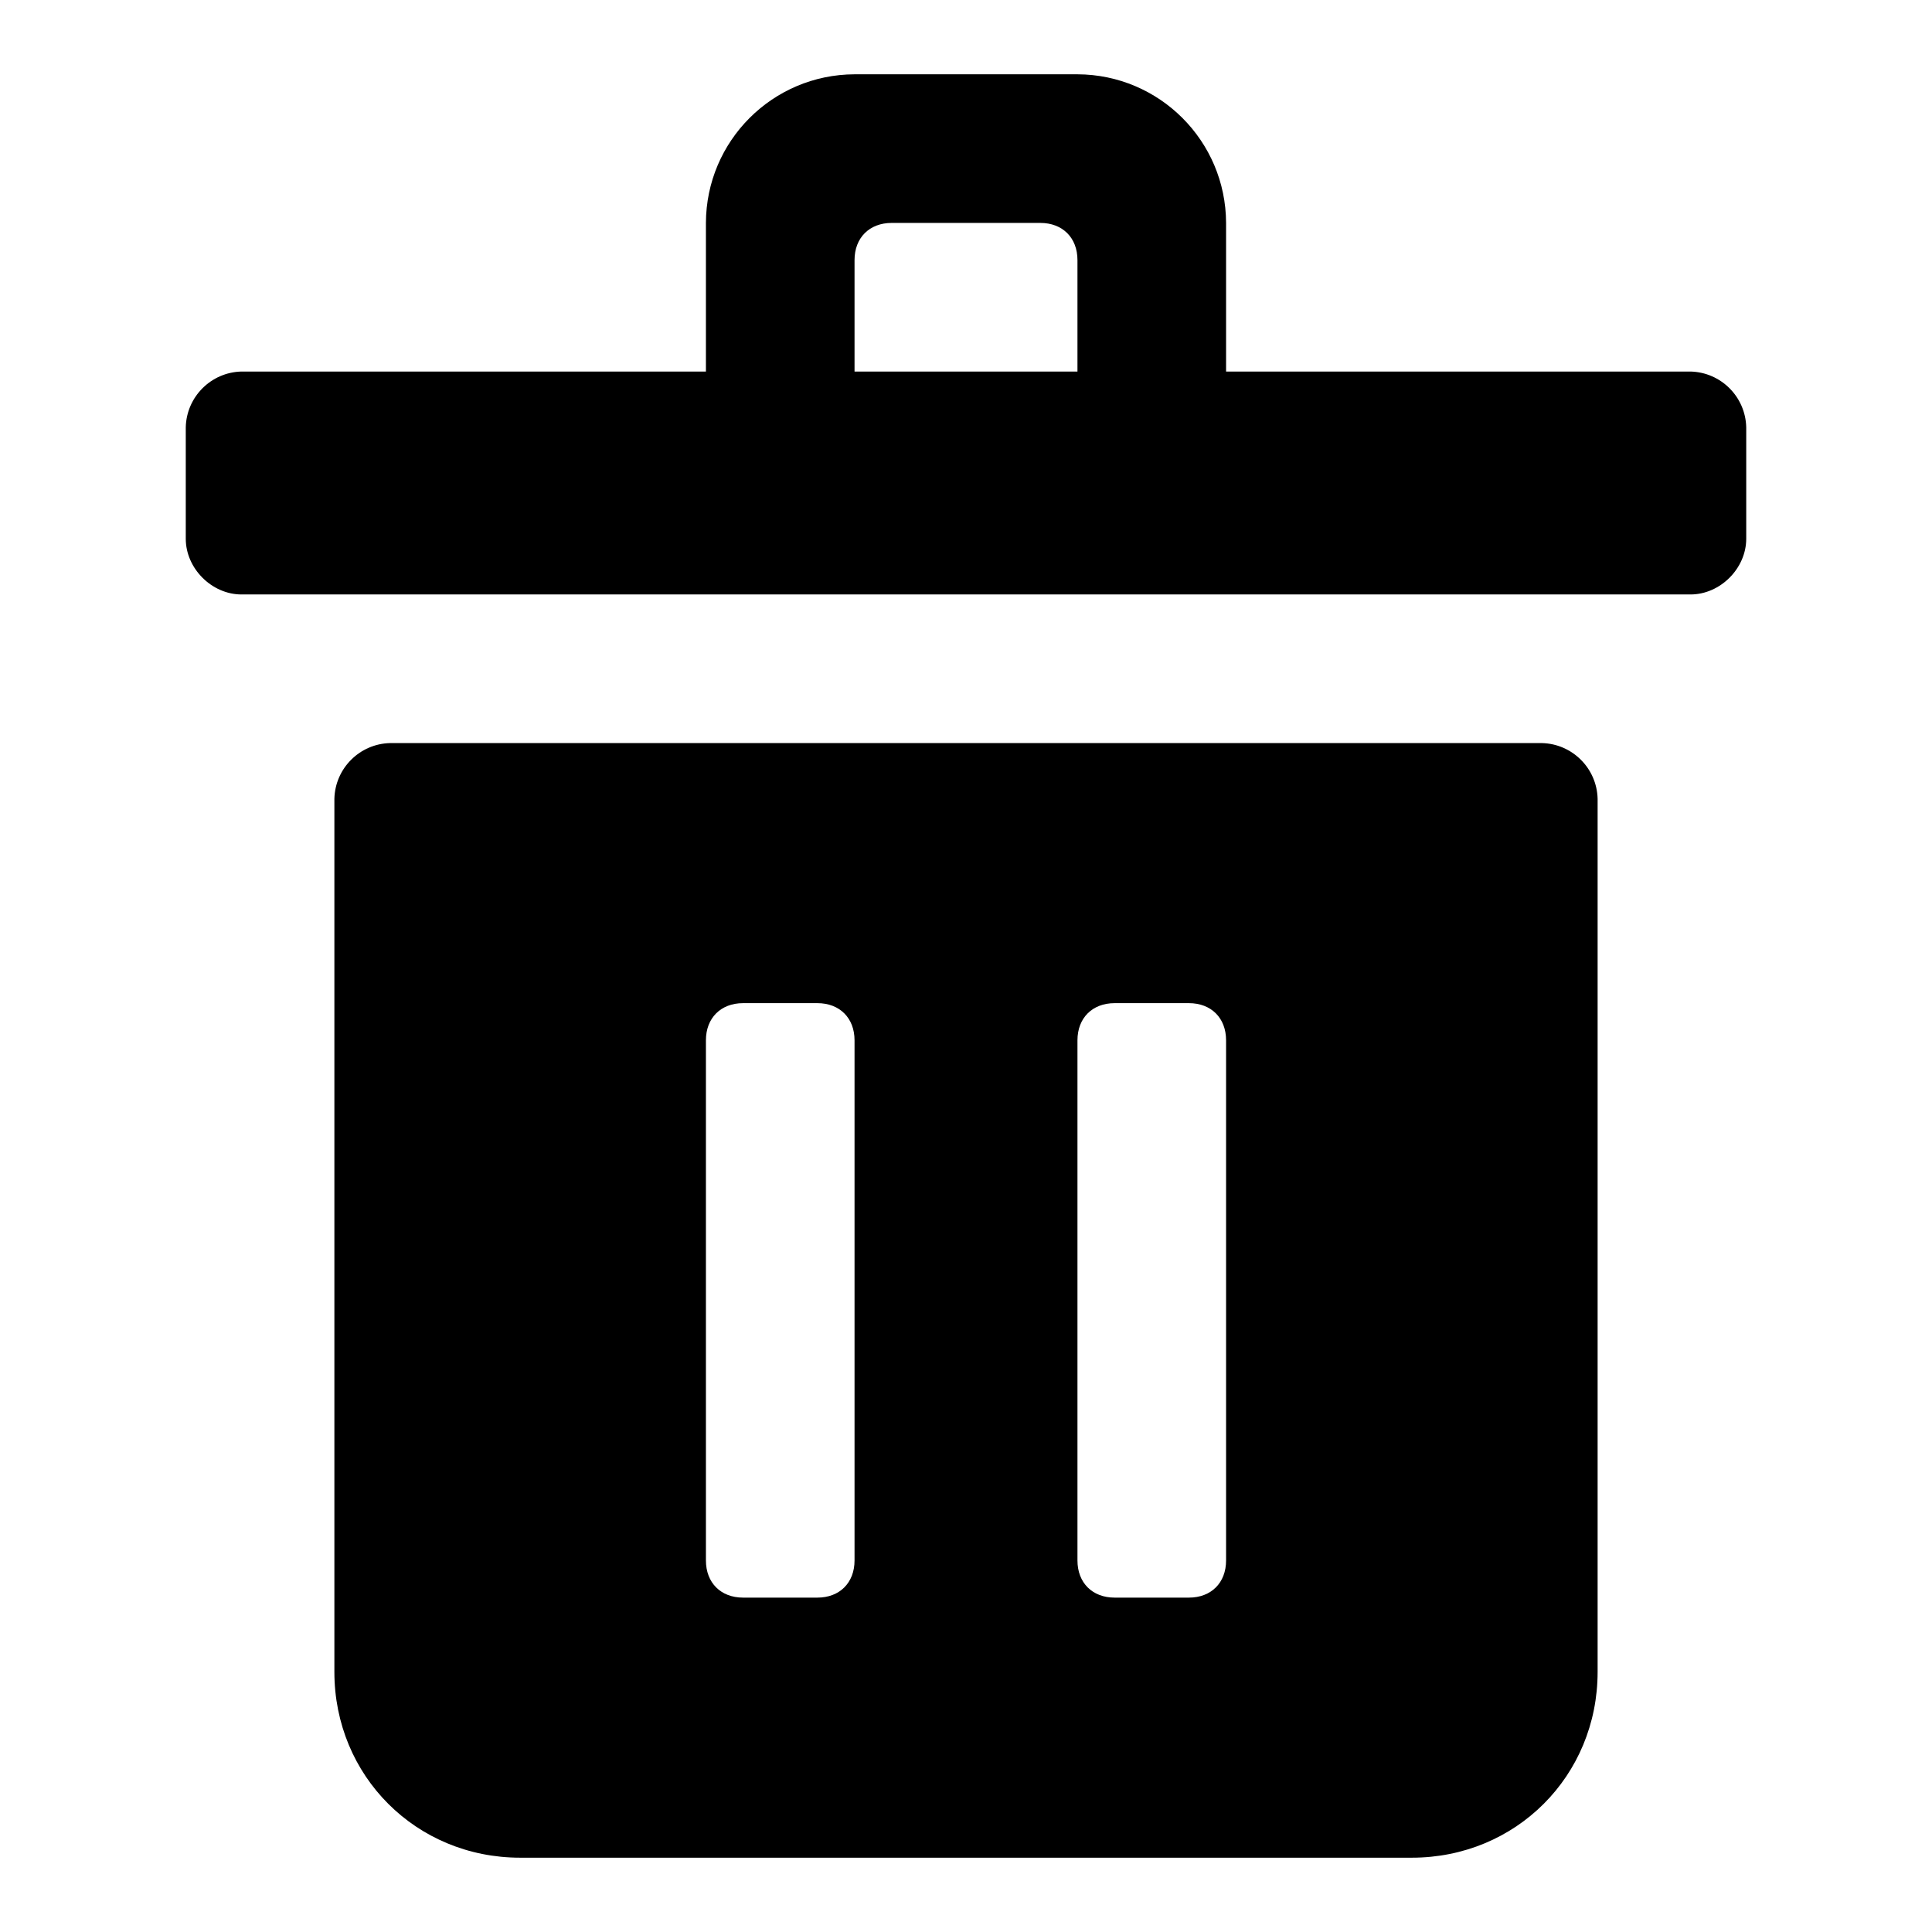
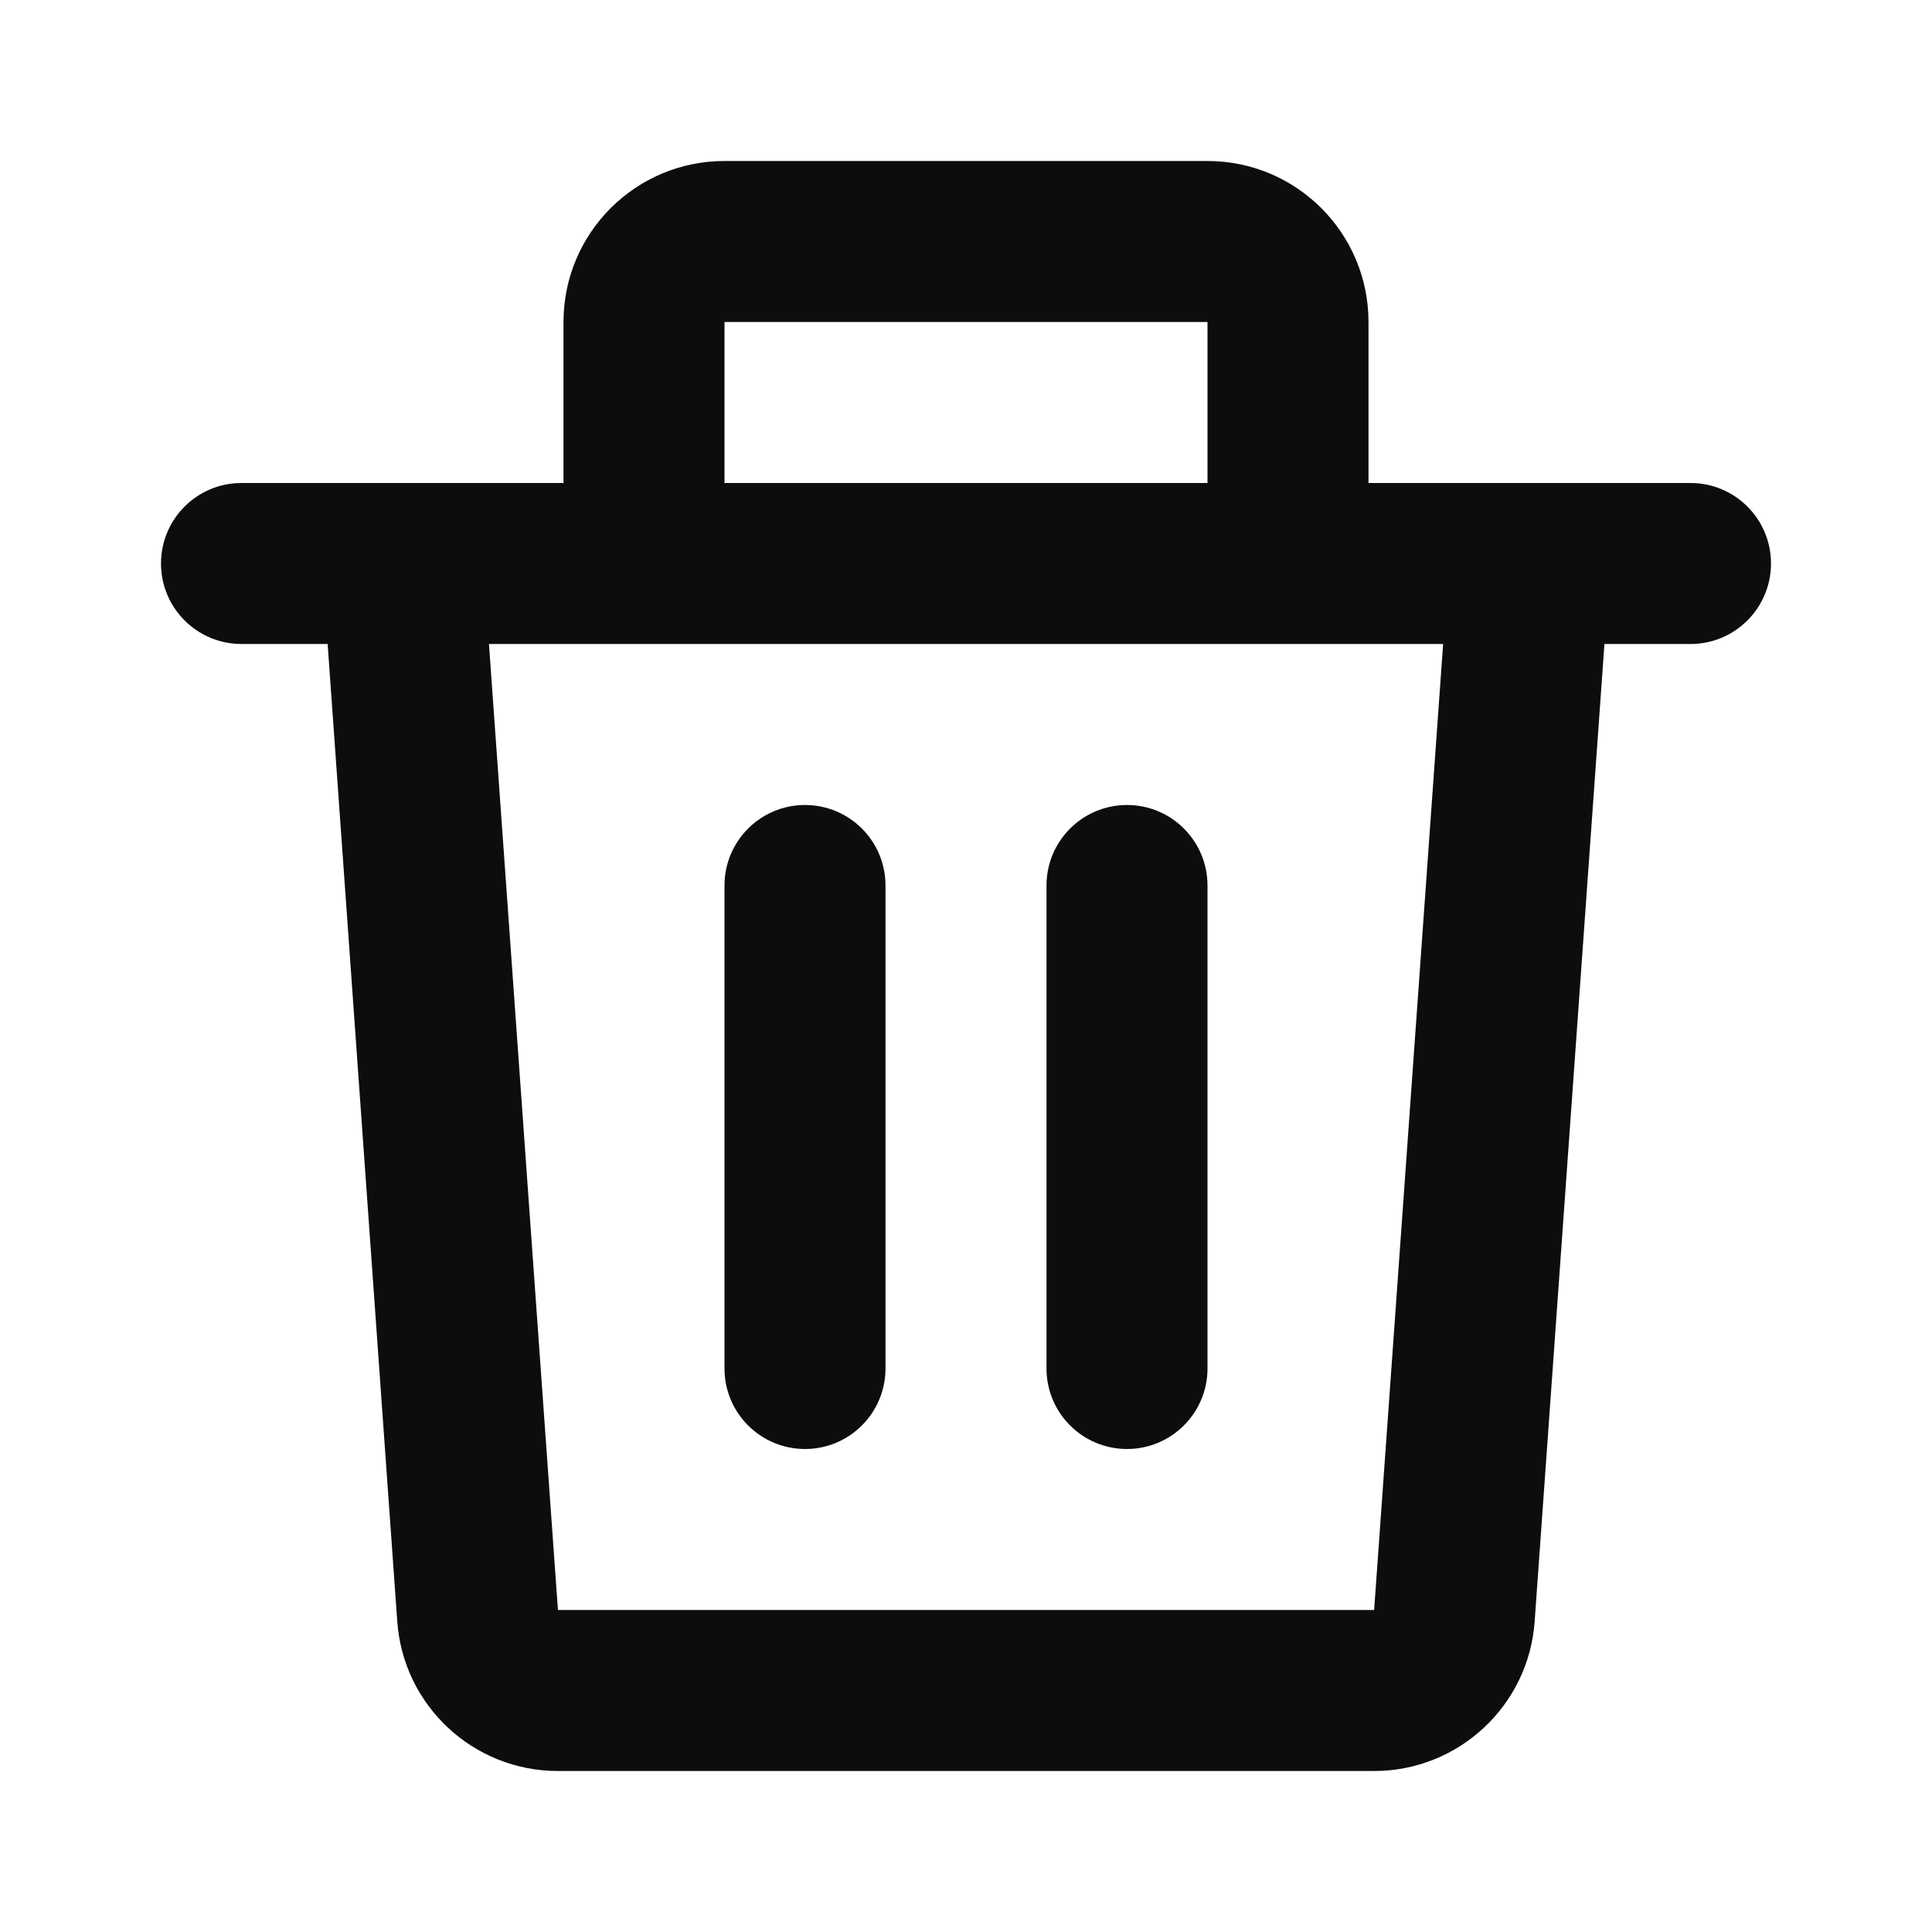
- <svg xmlns="http://www.w3.org/2000/svg" style="height:512px;width:512px" viewBox="0 0 33.28 33.28" xml:space="preserve">
-   <path d="M29.12 6.4h-8V3.84a2.568 2.568 0 0 0-2.56-2.56h-3.84a2.568 2.568 0 0 0-2.56 2.56V6.4h-8a.984.984 0 0 0-.96.96v1.92c0 .512.448.96.96.96h24.96c.512 0 .96-.448.96-.96V7.36a.984.984 0 0 0-.96-.96zm-14.4-1.92c0-.384.256-.64.64-.64h2.56c.384 0 .64.256.64.64V6.4h-3.84V4.48zm11.84 8.32H6.72a.984.984 0 0 0-.96.96V28.8c0 1.792 1.408 3.2 3.2 3.2h15.36c1.792 0 3.2-1.408 3.2-3.2V13.76a.984.984 0 0 0-.96-.96zM14.72 26.88c0 .384-.256.64-.64.64H12.8c-.384 0-.64-.256-.64-.64v-8.96c0-.384.256-.64.64-.64h1.28c.384 0 .64.256.64.64v8.96zm6.4 0c0 .384-.256.64-.64.64H19.2c-.384 0-.64-.256-.64-.64v-8.96c0-.384.256-.64.64-.64h1.28c.384 0 .64.256.64.64v8.96z" />
+ <svg xmlns="http://www.w3.org/2000/svg" fill="none" viewBox="0 0 24 24" height="24" width="24">
+   <path d="M7 4a2 2 0 0 1 2-2h6a2 2 0 0 1 2 2v2h4a1 1 0 1 1 0 2h-1.069l-.867 12.142A2 2 0 0 1 17.069 22H6.93a2 2 0 0 1-1.995-1.858L4.07 8H3a1 1 0 0 1 0-2h4V4Zm2 2h6V4H9v2ZM6.074 8l.857 12H17.07l.857-12H6.074ZM10 10a1 1 0 0 1 1 1v6a1 1 0 1 1-2 0v-6a1 1 0 0 1 1-1Zm4 0a1 1 0 0 1 1 1v6a1 1 0 1 1-2 0v-6a1 1 0 0 1 1-1Z" fill="#0D0D0D" />
</svg>
